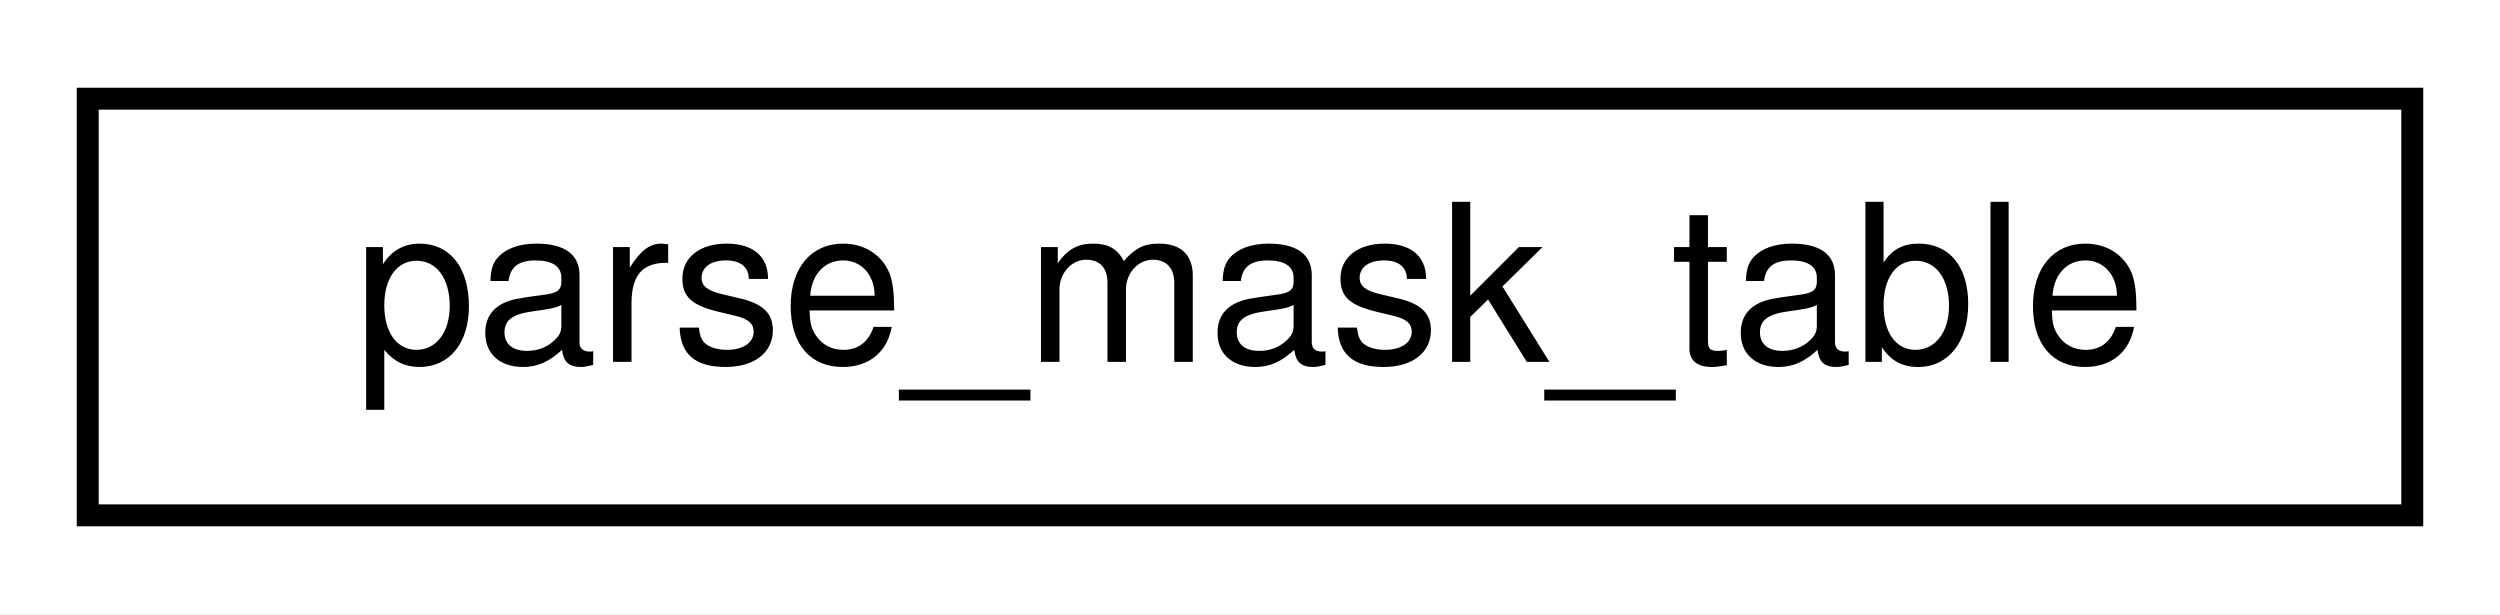
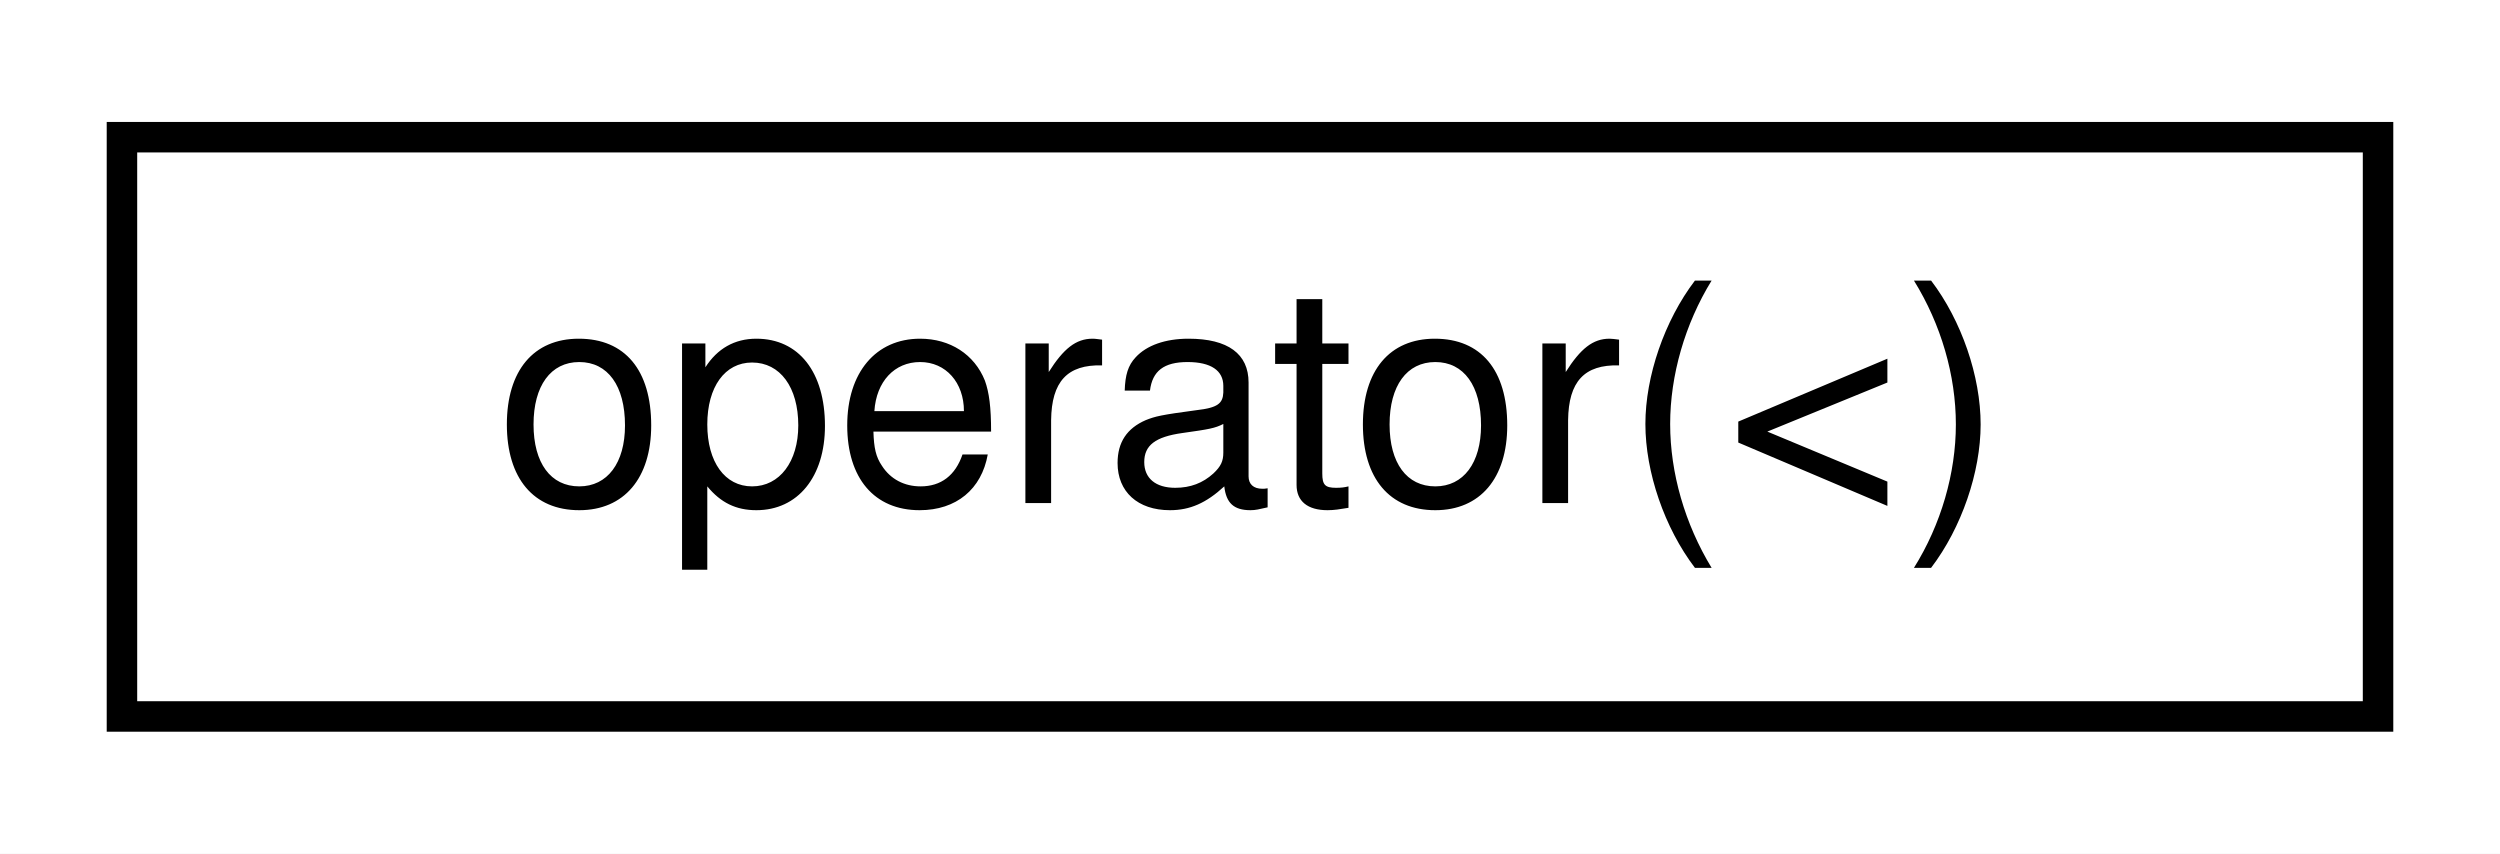
- <svg xmlns="http://www.w3.org/2000/svg" xmlns:xlink="http://www.w3.org/1999/xlink" width="114pt" height="28pt" viewBox="0.00 0.00 114.00 28.00">
+ <svg xmlns="http://www.w3.org/2000/svg" xmlns:xlink="http://www.w3.org/1999/xlink" width="82pt" height="28pt" viewBox="0.00 0.00 82.00 28.00">
  <g id="graph0" class="graph" transform="scale(1 1) rotate(0) translate(4 24)">
-     <polygon fill="white" stroke="transparent" points="-4,4 -4,-24 110,-24 110,4 -4,4" />
+     <polygon fill="white" stroke="transparent" points="-4,4 -4,-24 78,-24 78,4 -4,4" />
    <g id="node1" class="node">
      <g id="a_node1">
-         <a xlink:href="group__fms__io__mod.html#interfacefms__io__mod_1_1parse__mask__table" target="_top" xlink:title=" ">
-           <polygon fill="white" stroke="black" points="0,-0.5 0,-19.5 106,-19.5 106,-0.5 0,-0.5" />
-           <text text-anchor="middle" x="53" y="-7.5" font-family="Helvetica,sans-Serif" font-size="10.00">parse_mask_table</text>
+         <a xlink:href="group__time__manager__mod.html#interfacetime__manager__mod_1_1operator_07_3_08" target="_top" xlink:title="Operator override interface for use with time_type.">
+           <polygon fill="white" stroke="black" points="0,-0.5 0,-19.5 74,-19.5 74,-0.5 0,-0.5" />
+           <text text-anchor="middle" x="37" y="-7.5" font-family="Helvetica,sans-Serif" font-size="10.00">operator(&lt;)</text>
        </a>
      </g>
    </g>
  </g>
</svg>
